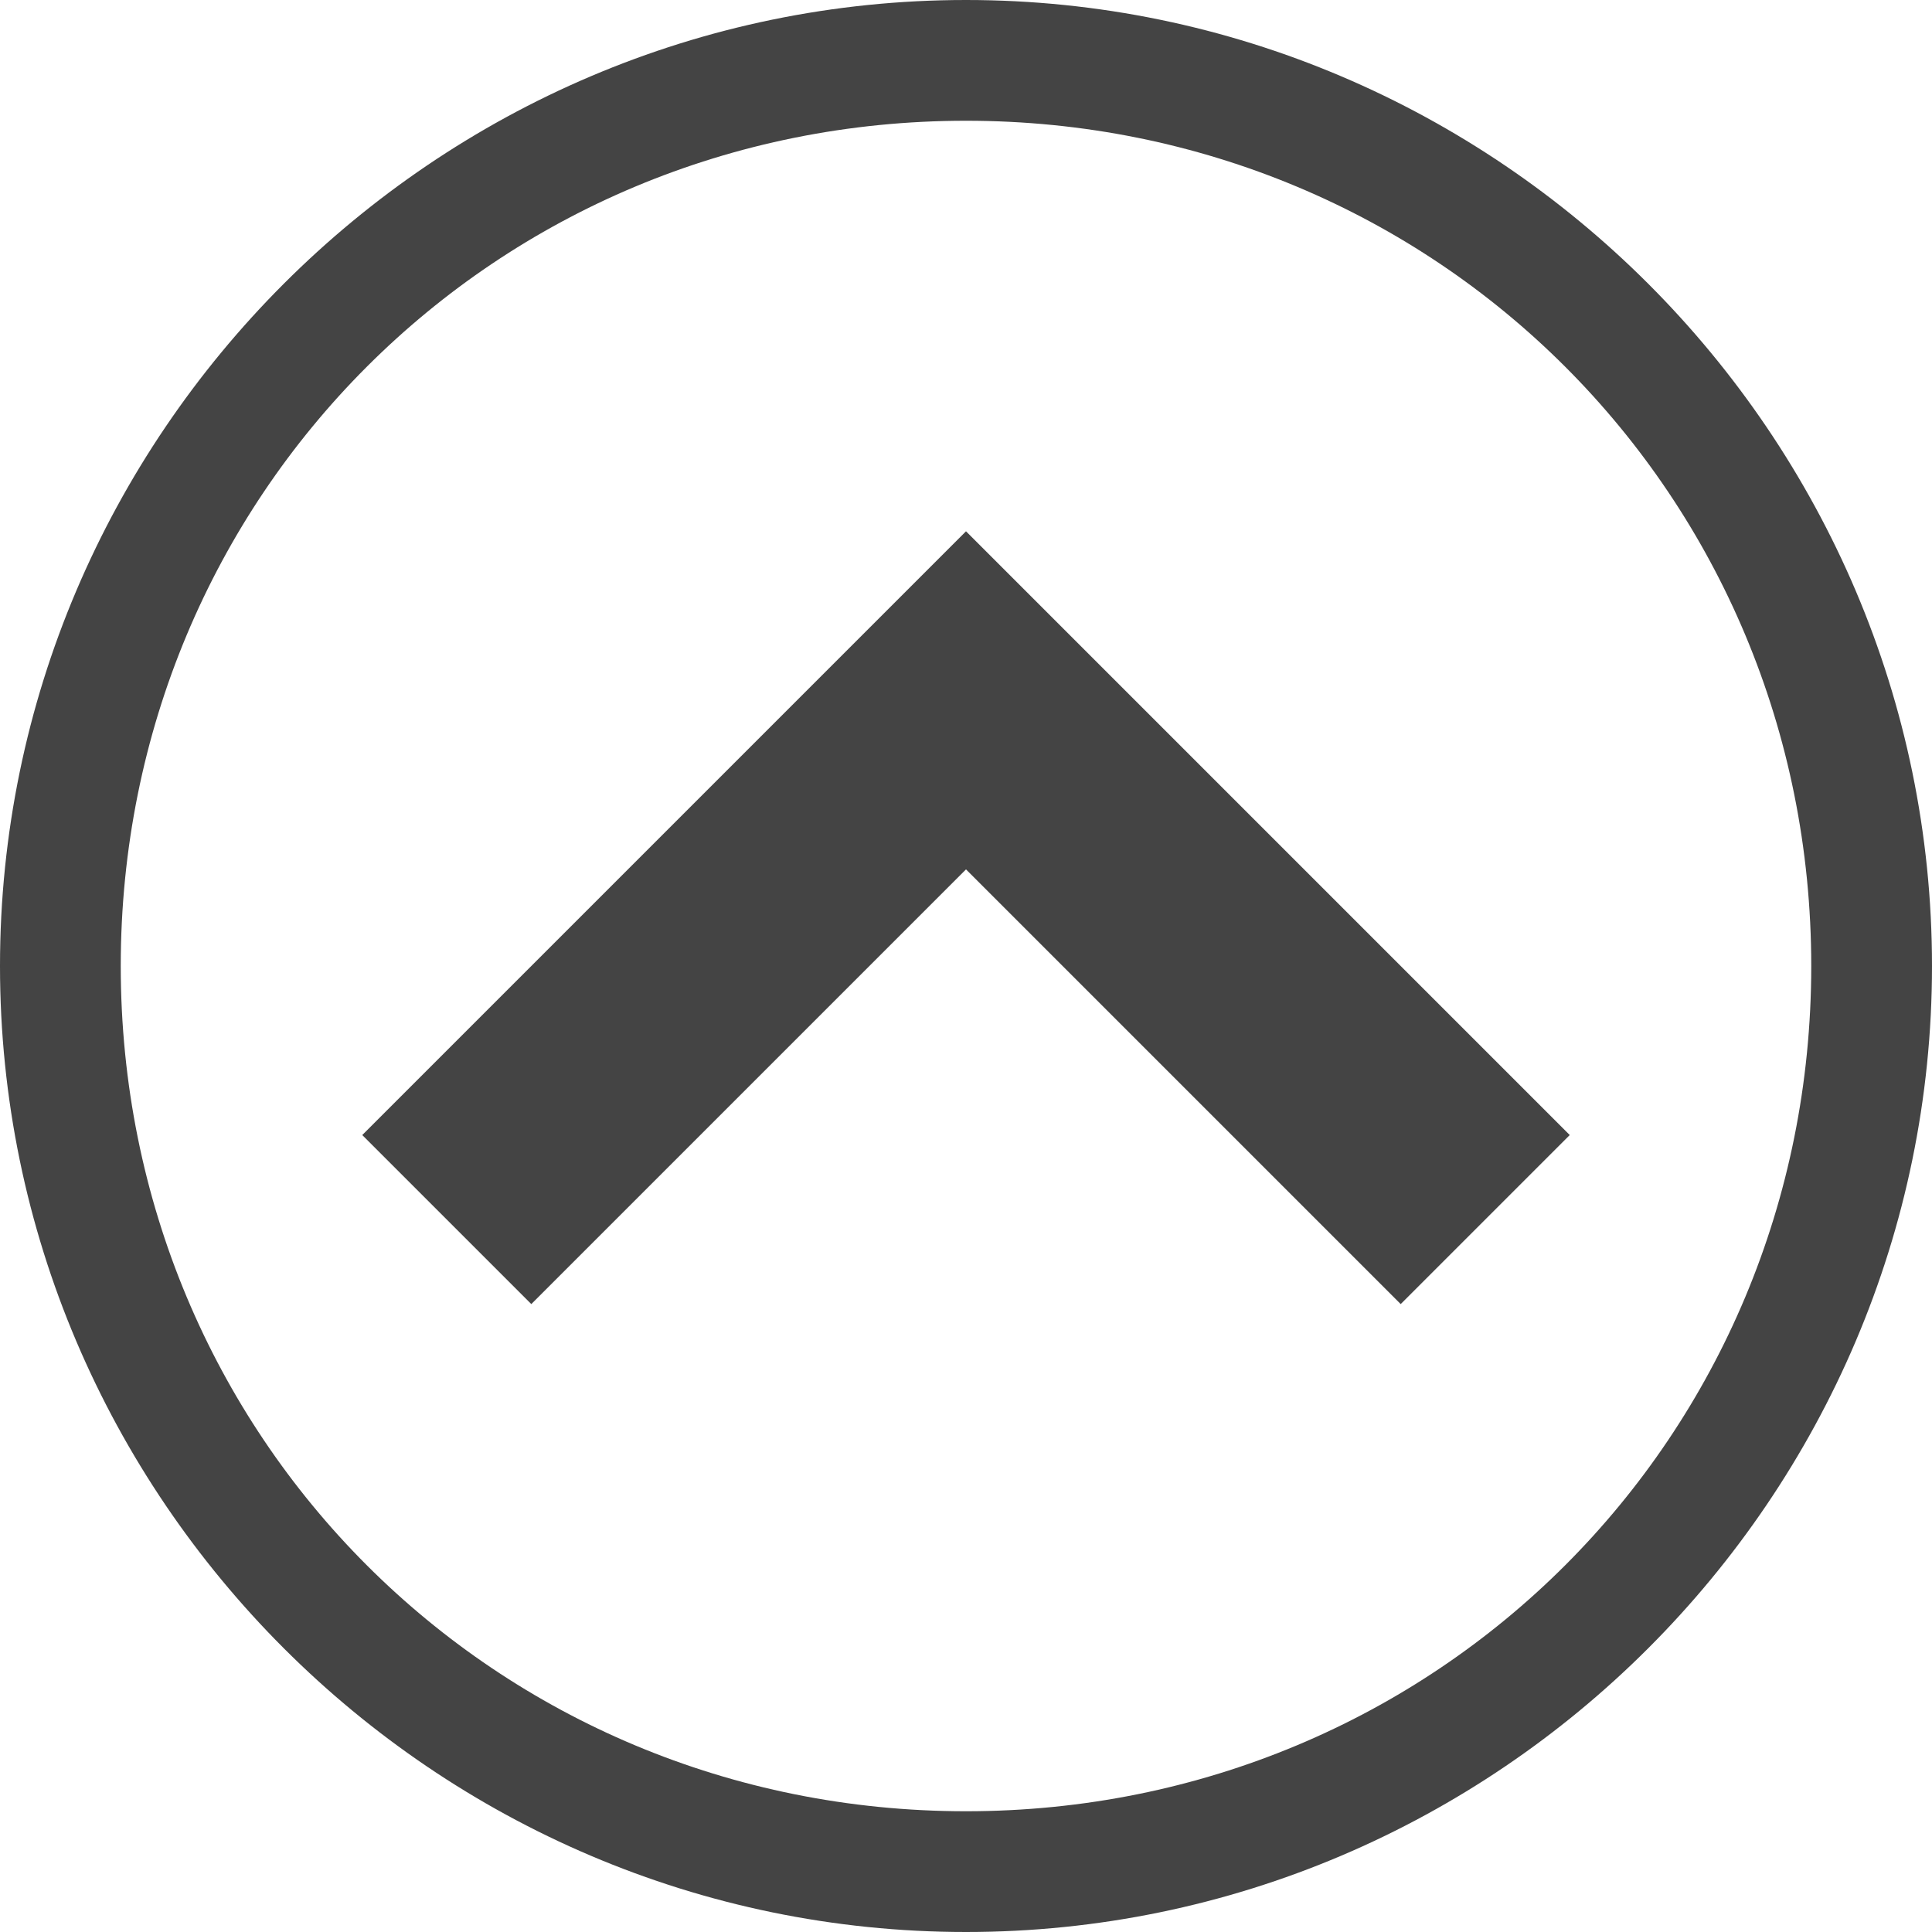
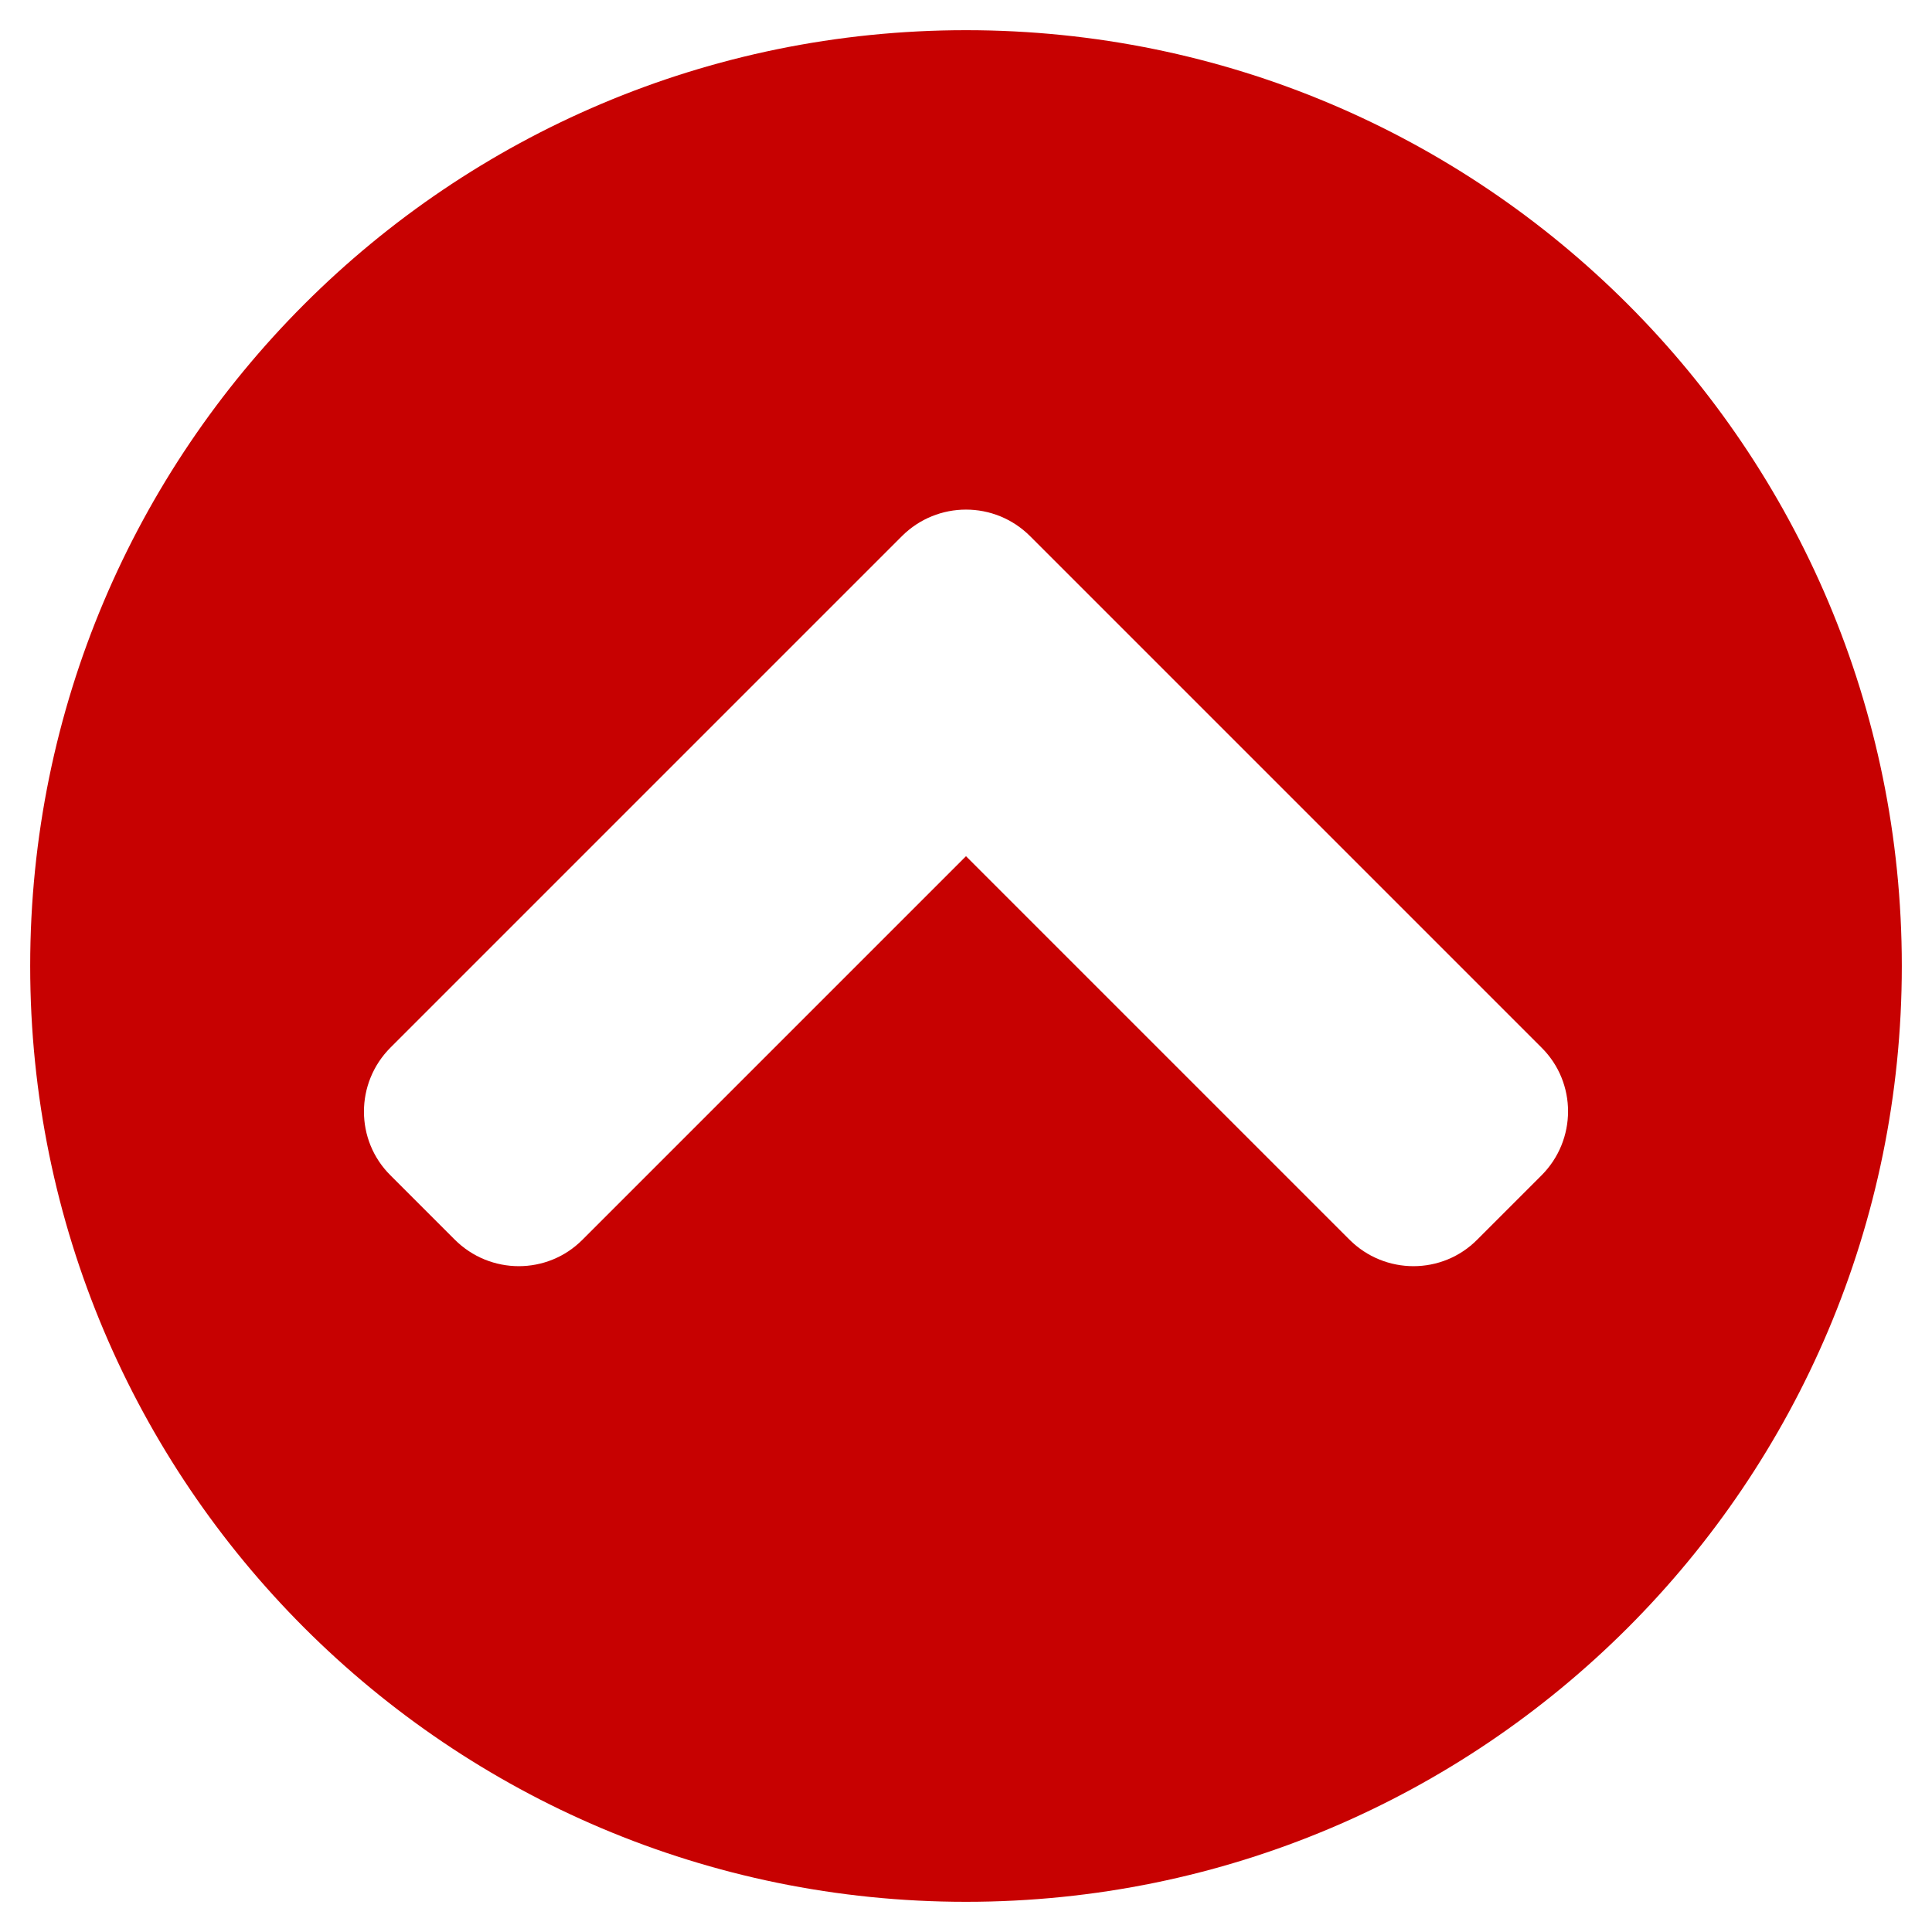
- <svg xmlns="http://www.w3.org/2000/svg" version="1.1" width="16" height="16" viewBox="0 0 16 16">
-   <path fill="#444444" d="M3 9.4l5-5 5 5-1.4 1.4-3.6-3.6-3.6 3.6z" />
-   <path fill="#444444" d="M15 8c0 3.9-3.1 7-7 7s-7-3.1-7-7 3.1-7 7-7 7 3.1 7 7zM16 8c0-4.4-3.6-8-8-8s-8 3.6-8 8 3.6 8 8 8 8-3.6 8-8v0z" />
+ <svg xmlns="http://www.w3.org/2000/svg" aria-hidden="true" focusable="false" data-prefix="fas" data-icon="chevron-circle-up" class="svg-inline--fa fa-chevron-circle-up fa-w-16" role="img" viewBox="0 0 512 512">
+   <path fill="#c70101" d="M8 256C8 119 119 8 256 8s248 111 248 248-111 248-248 248S8 393 8 256zm231-113.9L103.5 277.6c-9.4 9.4-9.4 24.6 0 33.9l17 17c9.4 9.4 24.6 9.4 33.9 0L256 226.9l101.6 101.6c9.4 9.4 24.6 9.4 33.9 0l17-17c9.4-9.4 9.4-24.6 0-33.9L273 142.1c-9.4-9.4-24.6-9.4-34 0z" />
</svg>
